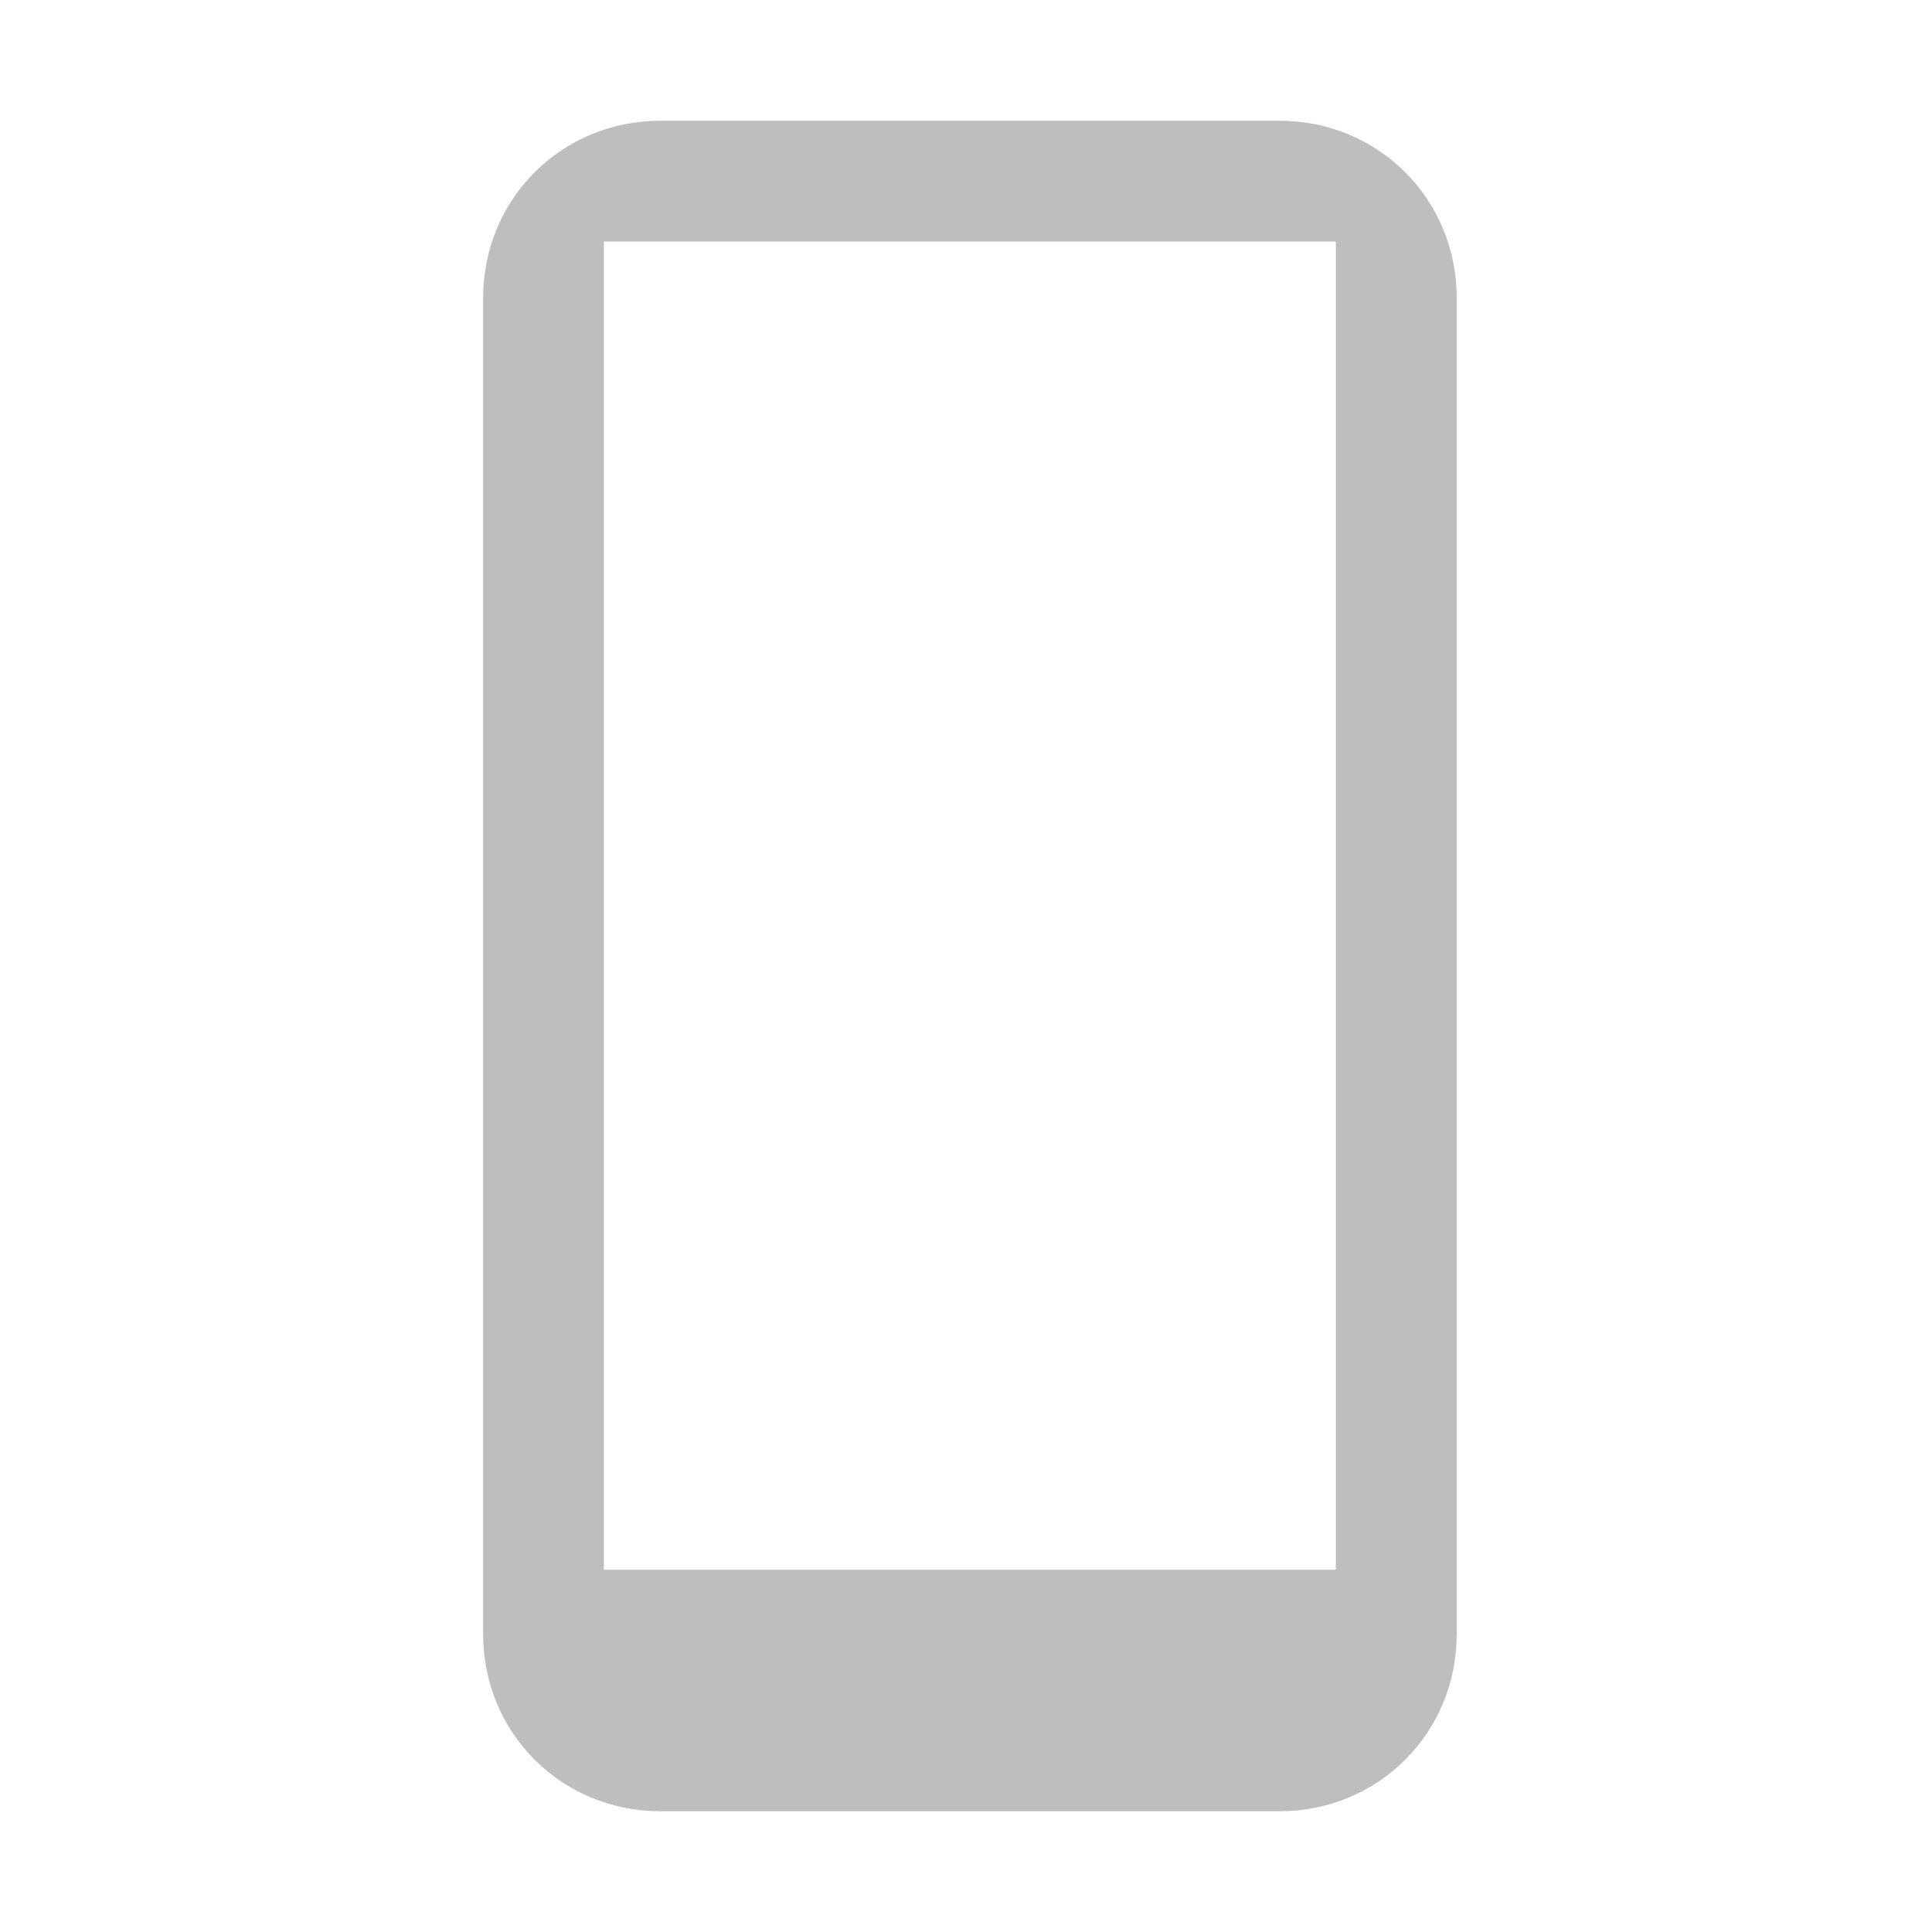
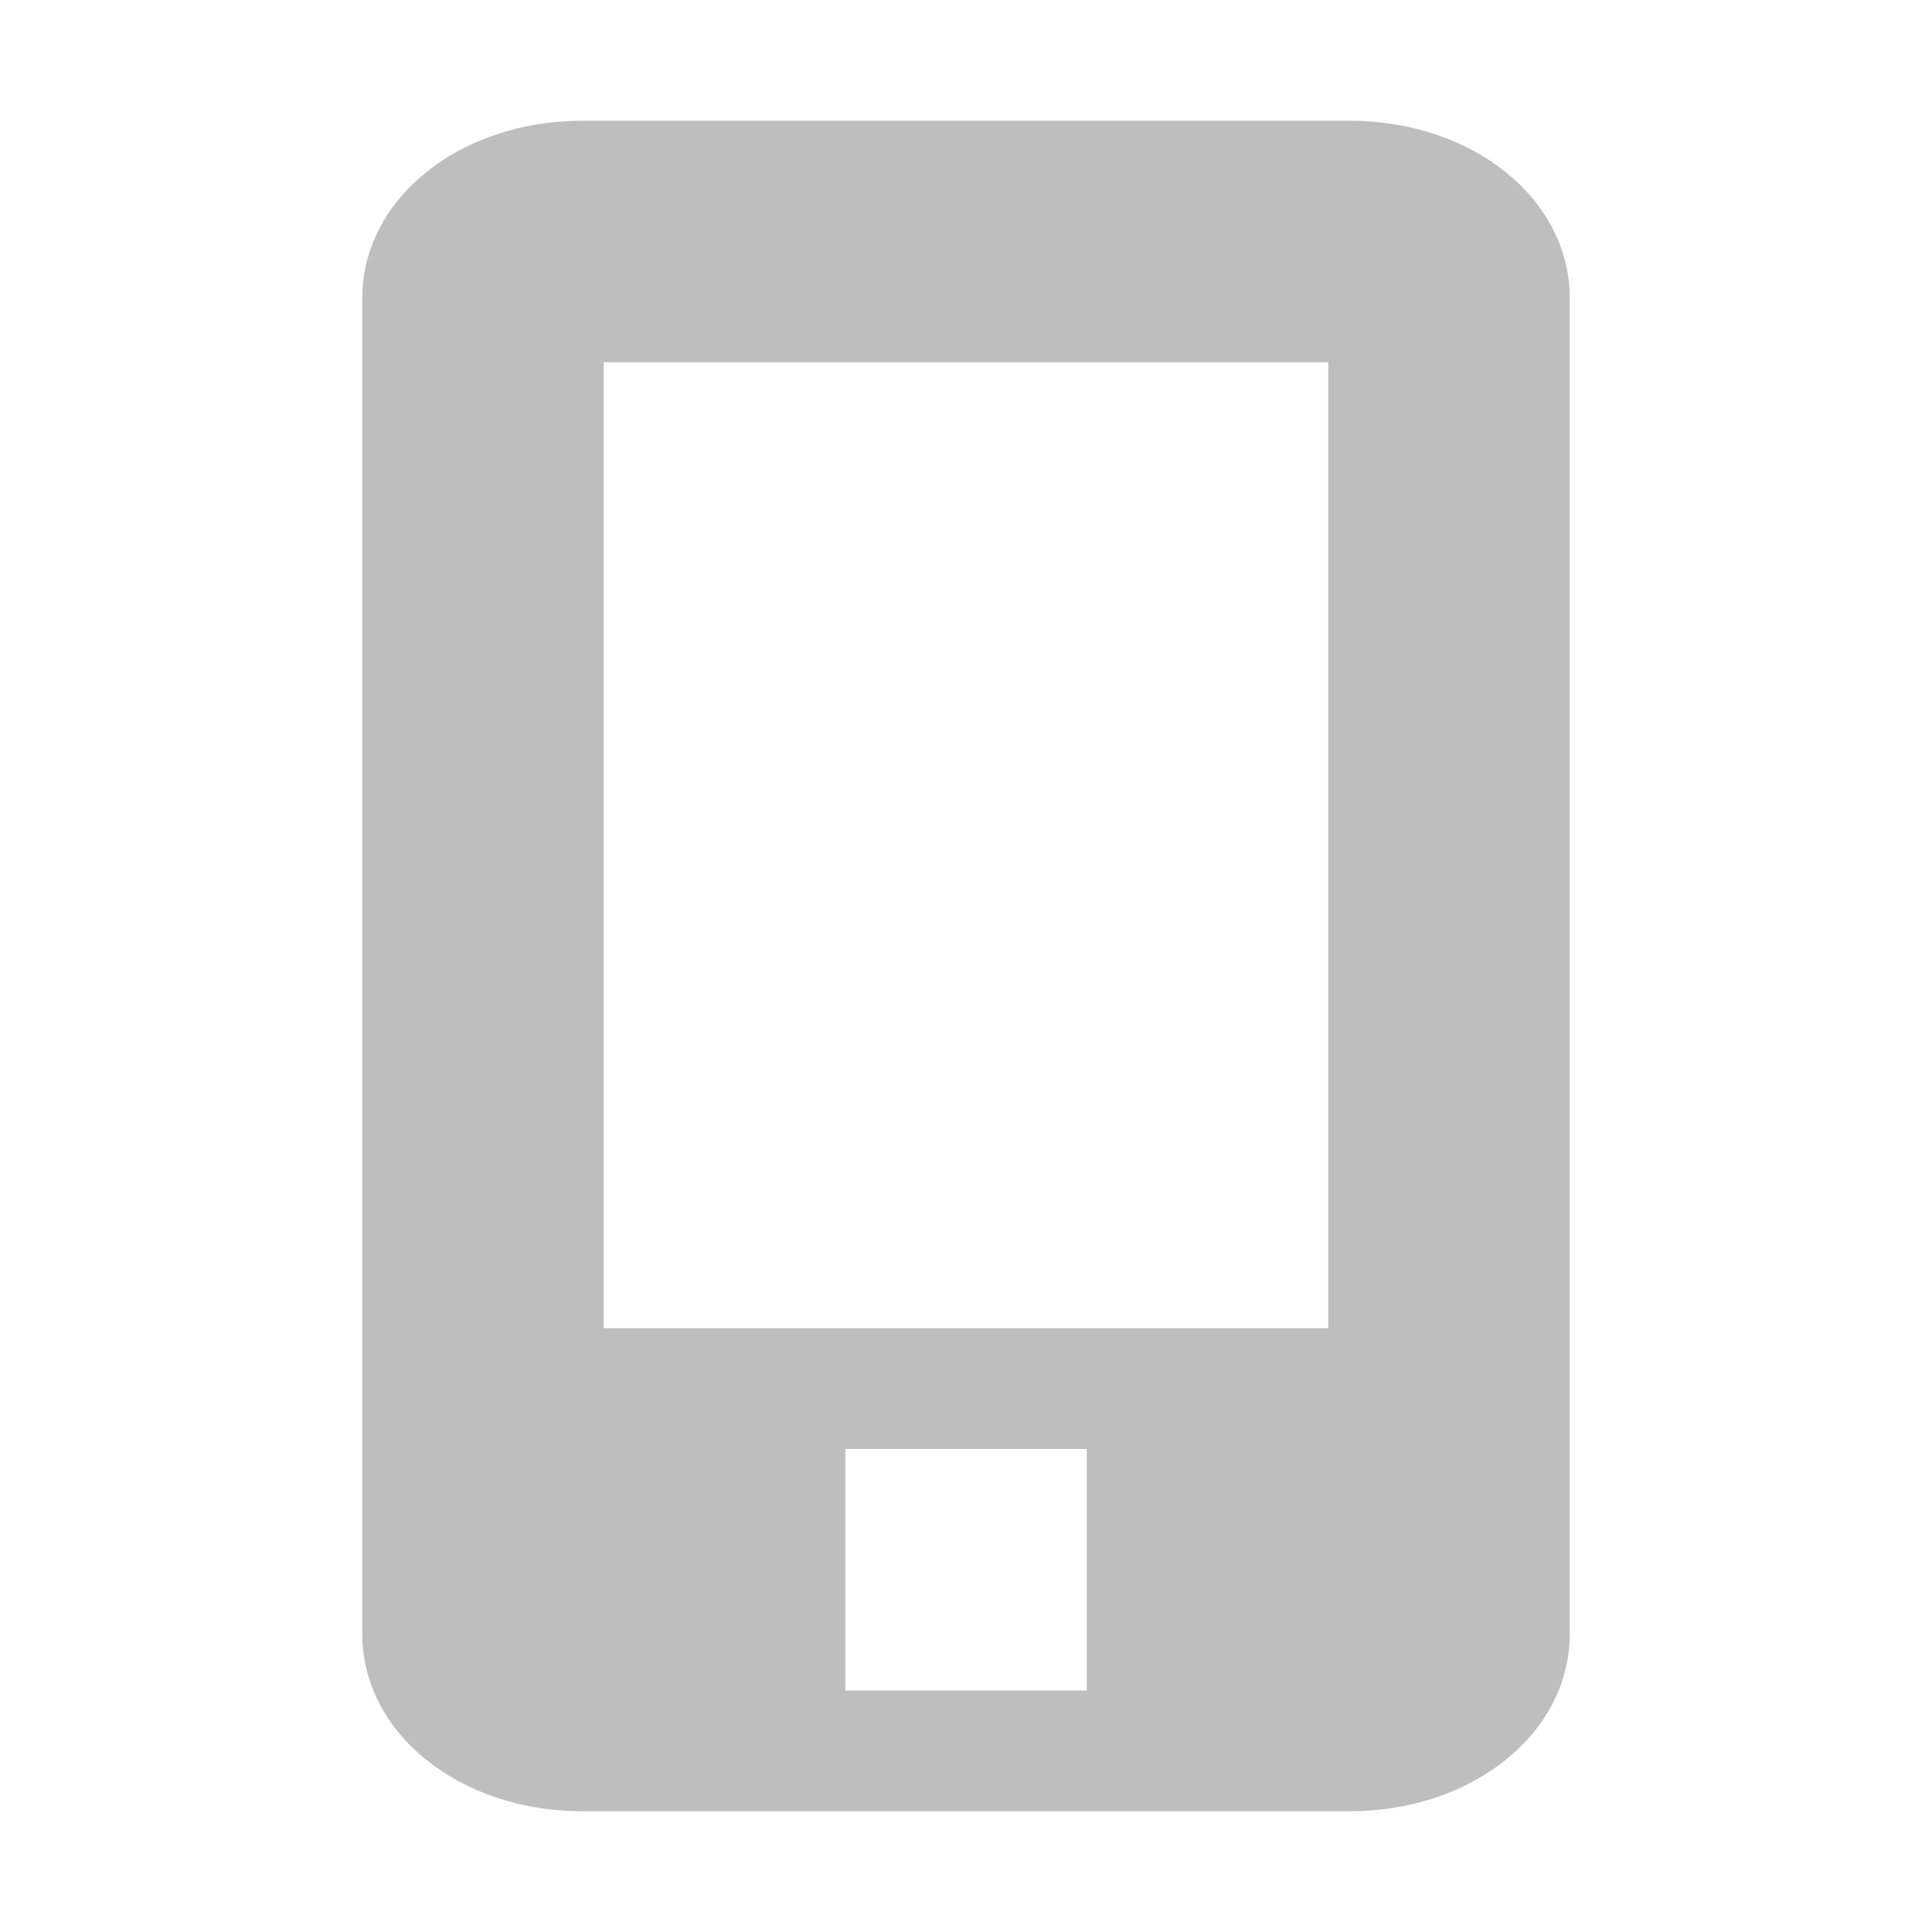
<svg xmlns="http://www.w3.org/2000/svg" id="svg7384" height="16" width="16" version="1.1">
-   <g id="layer10" transform="translate(199 -447)">
-     <path id="path5068" style="fill:#bebebe" d="m-193.53 448c-0.821 0-1.469 0.648-1.469 1.469v11.062c0 0.821 0.648 1.469 1.469 1.469h5.125c0.821 0 1.469-0.648 1.469-1.469v-11.062c0-0.821-0.648-1.469-1.469-1.469zm-0.469 1h6.062v11h-6.062z" />
-   </g>
+   <defs id="defs9" />
+   <path style="fill:#bebebe" d="M 4.822 1 C 3.804 1 3 1.648 3 2.469 L 3 13.531 C 3 14.352 3.804 15 4.822 15 L 11.178 15 C 12.196 15 13 14.352 13 13.531 L 13 2.469 C 13 1.648 12.196 1 11.178 1 L 4.822 1 z M 5 3 L 11 3 L 11 11 L 5 11 L 5 3 z M 7 12 L 9 12 L 9 14 L 7 14 L 7 12 z " id="path4139" />
</svg>
